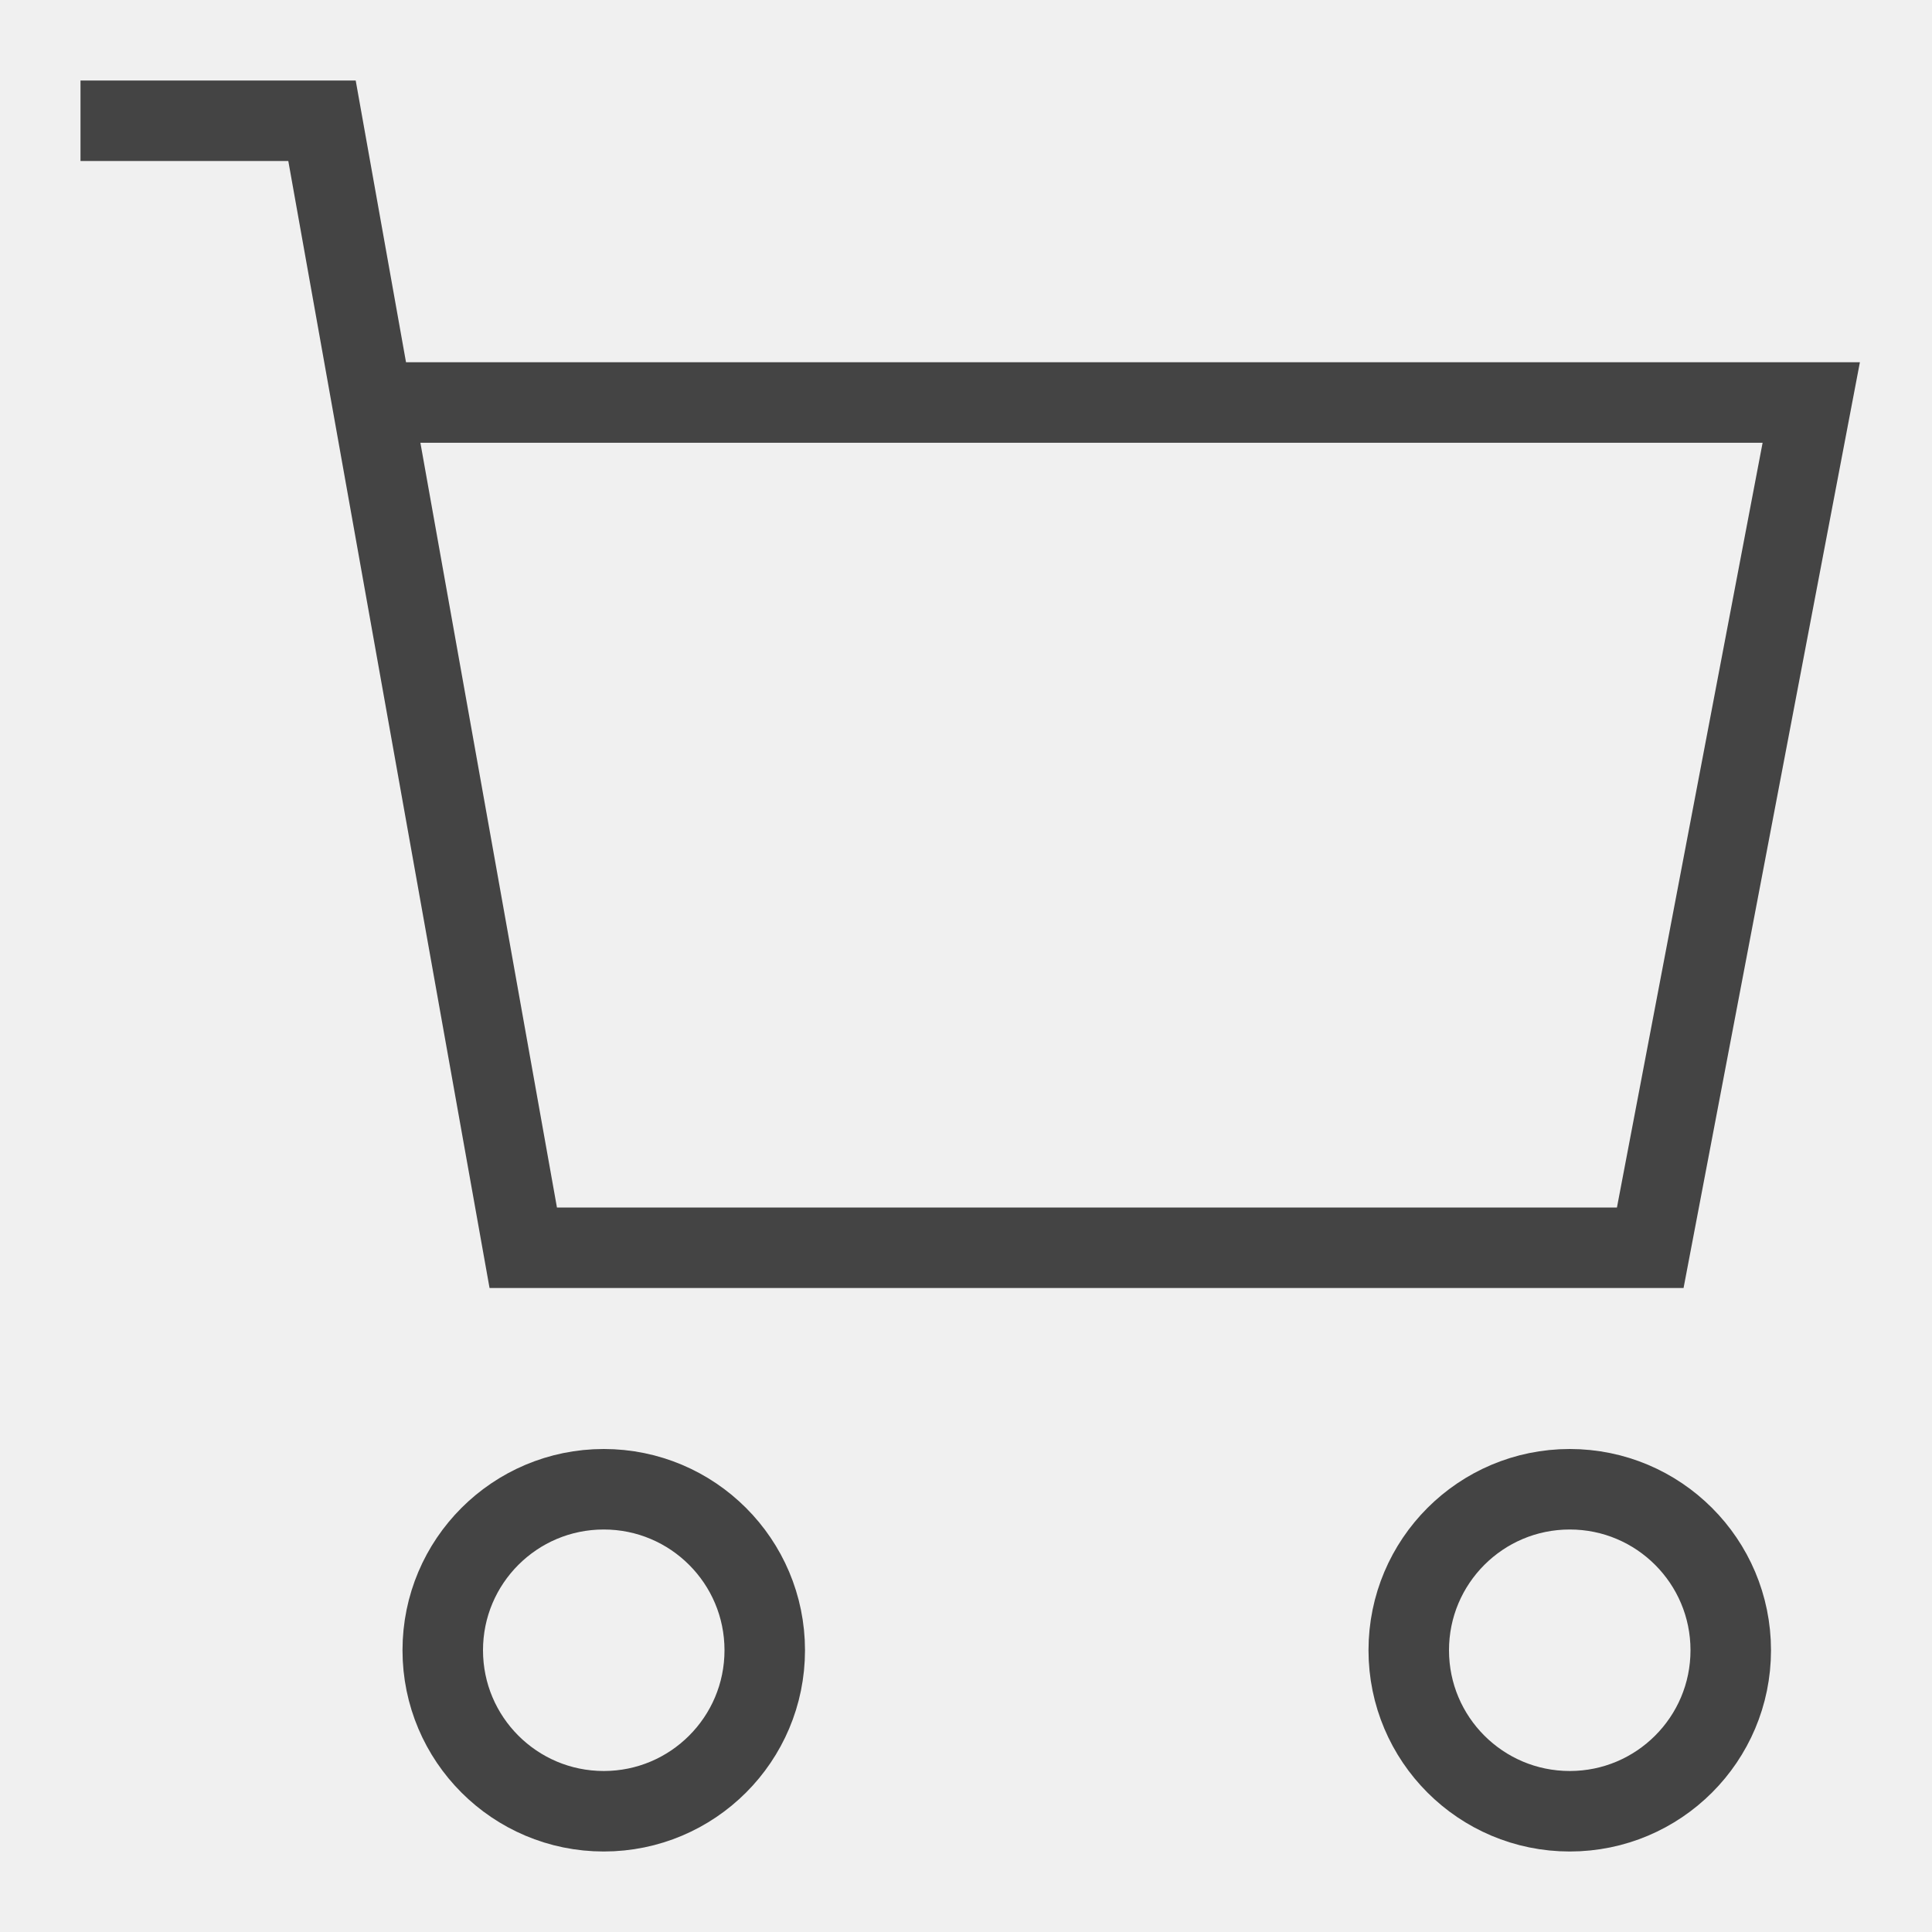
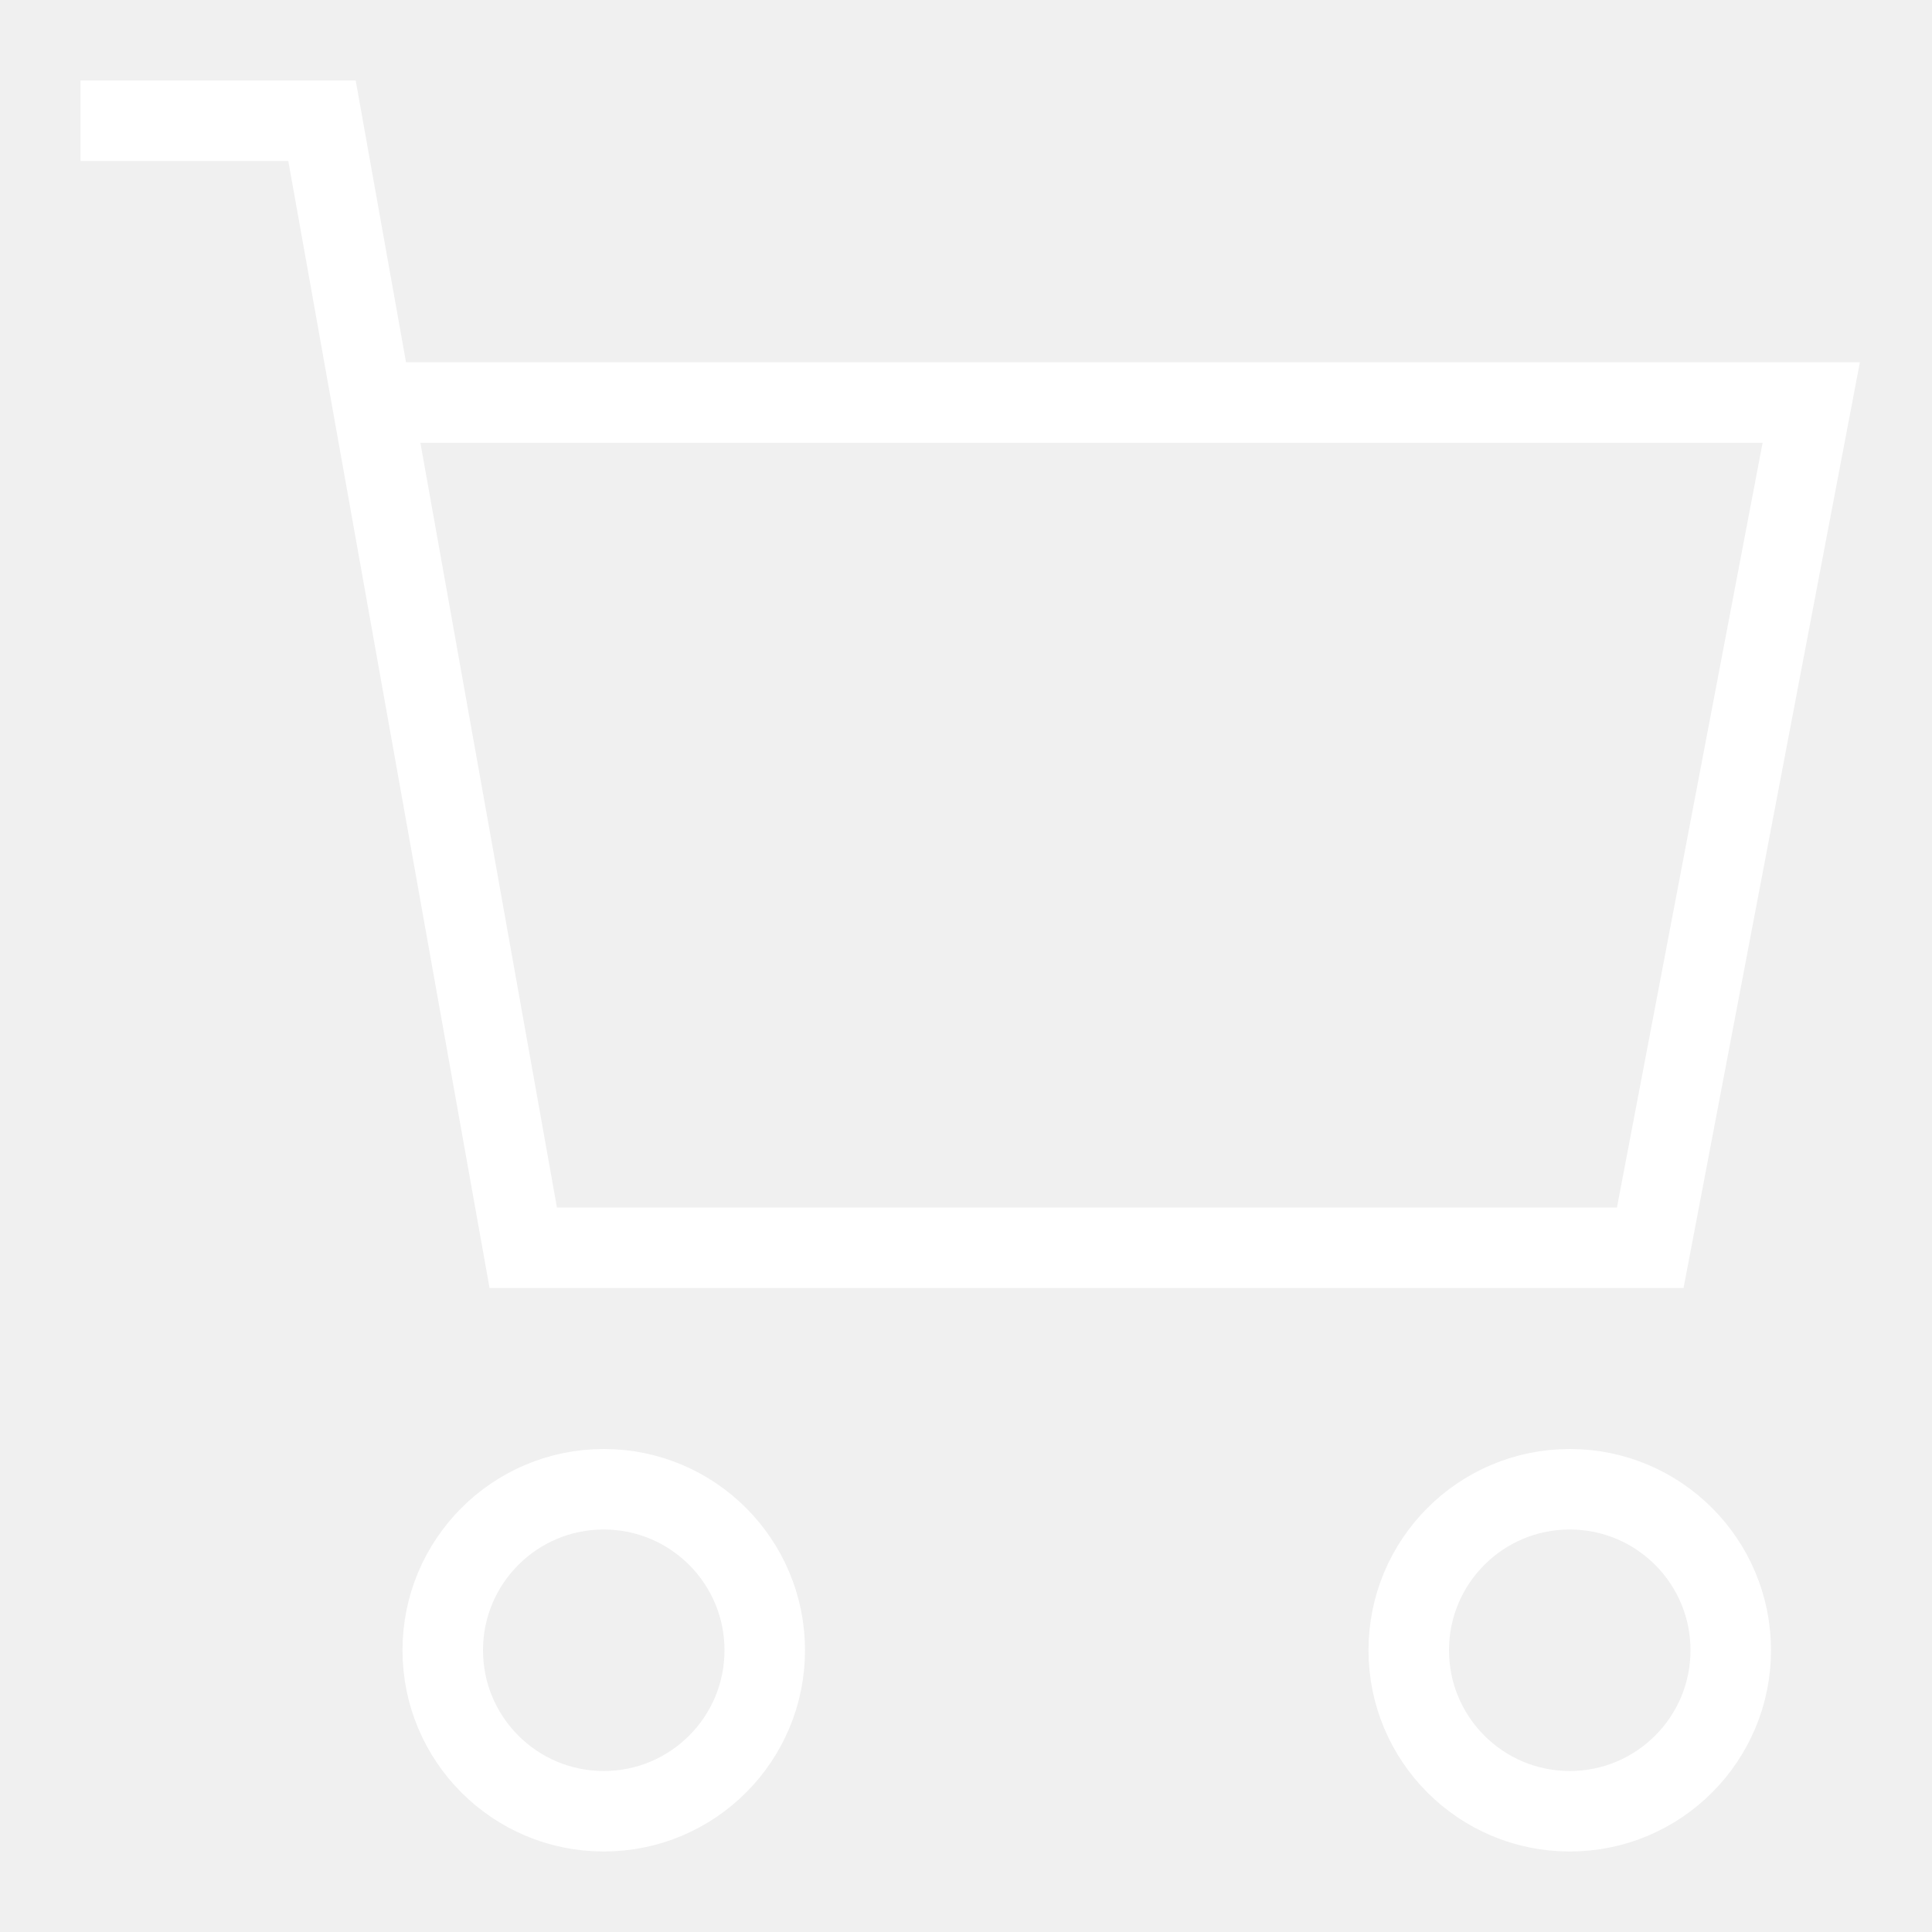
<svg xmlns="http://www.w3.org/2000/svg" class="nc-icon outline" x="0px" y="0px" width="48px" height="48px" viewBox="0 0 48 48">
  <g transform="translate(0, 0)">
-     <polyline data-cap="butt" fill="none" stroke="#444444" stroke-width="2" stroke-miterlimit="10" points="9.25,10 45,10 41,31 13,31   8,3 2,3 " stroke-linejoin="miter" stroke-linecap="butt" />
-     <circle data-color="color-2" fill="none" stroke="#444444" stroke-width="2" stroke-linecap="square" stroke-miterlimit="10" cx="15" cy="41" r="4" stroke-linejoin="miter" />
-     <circle data-color="color-2" fill="none" stroke="#444444" stroke-width="2" stroke-linecap="square" stroke-miterlimit="10" cx="39" cy="41" r="4" stroke-linejoin="miter" />
+     <polyline data-cap="butt" fill="none" stroke="#FFFFFF" stroke-width="2" stroke-miterlimit="10" points="9.25,10 45,10 41,31 13,31   8,3 2,3 " stroke-linejoin="miter" stroke-linecap="butt" />
+     <circle data-color="color-2" fill="none" stroke="#FFFFFF" stroke-width="2" stroke-linecap="square" stroke-miterlimit="10" cx="15" cy="41" r="4" stroke-linejoin="miter" />
+     <circle data-color="color-2" fill="none" stroke="#FFFFFF" stroke-width="2" stroke-linecap="square" stroke-miterlimit="10" cx="39" cy="41" r="4" stroke-linejoin="miter" />
  </g>
</svg>
